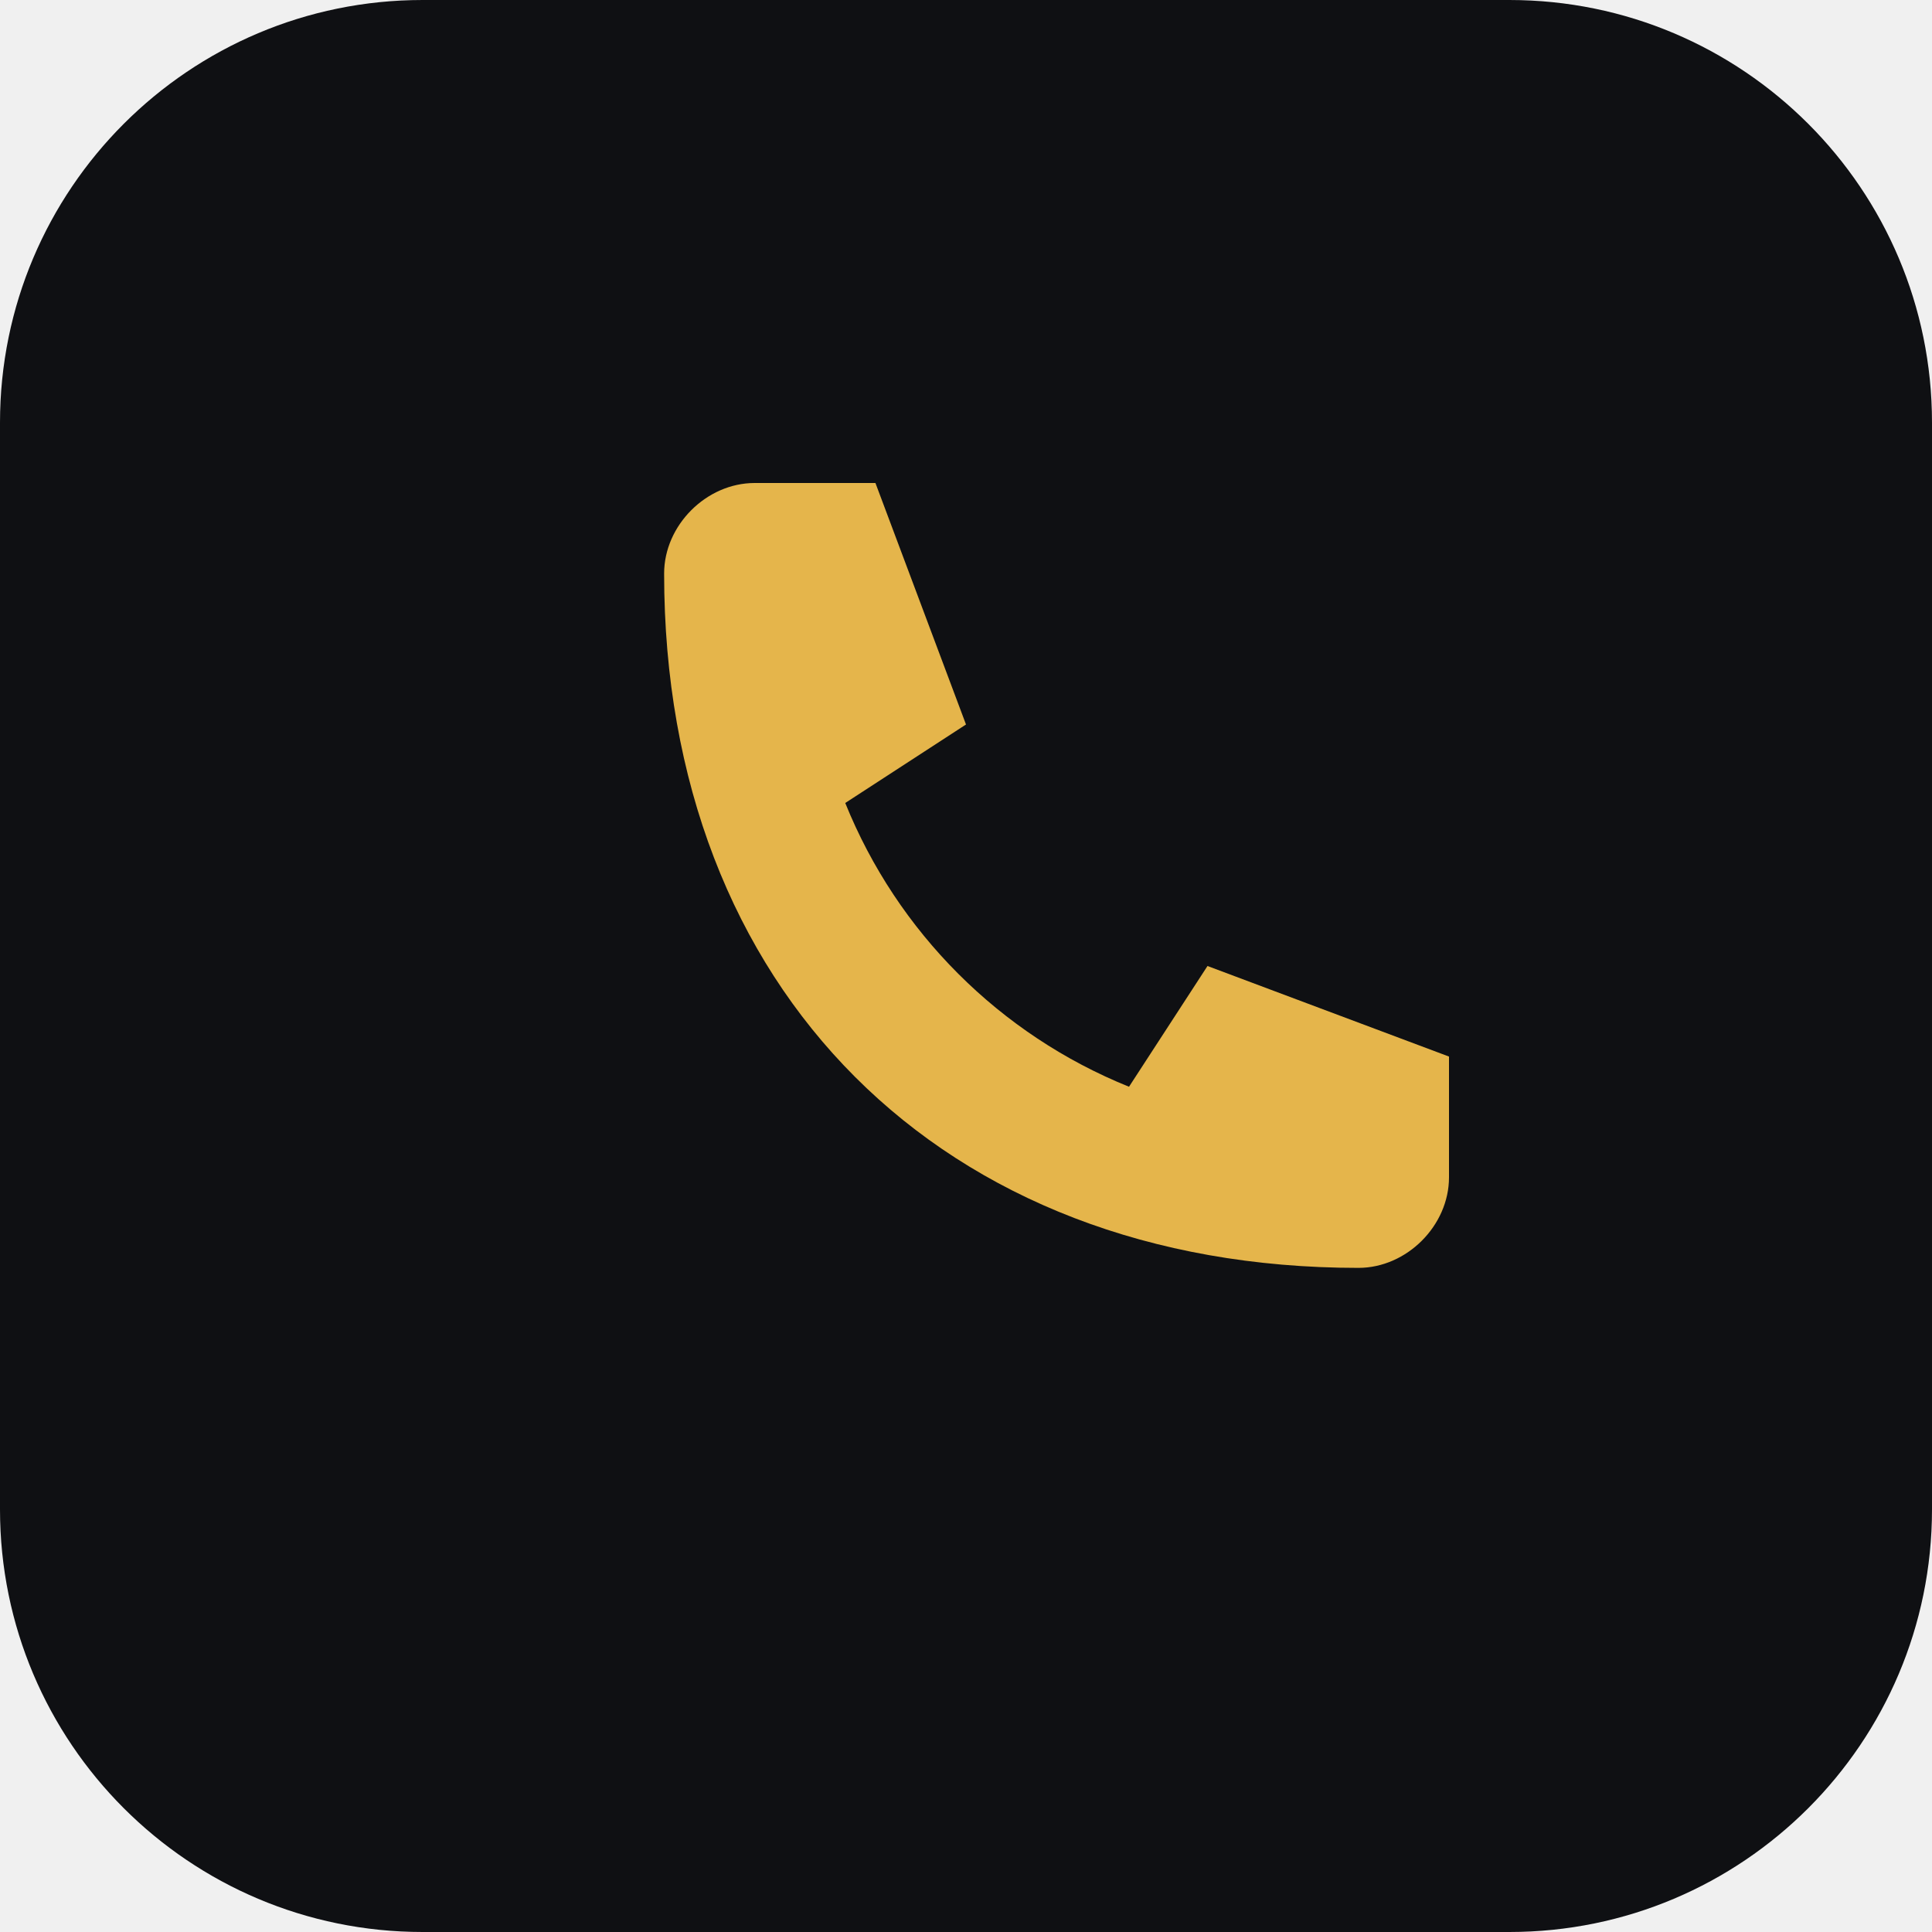
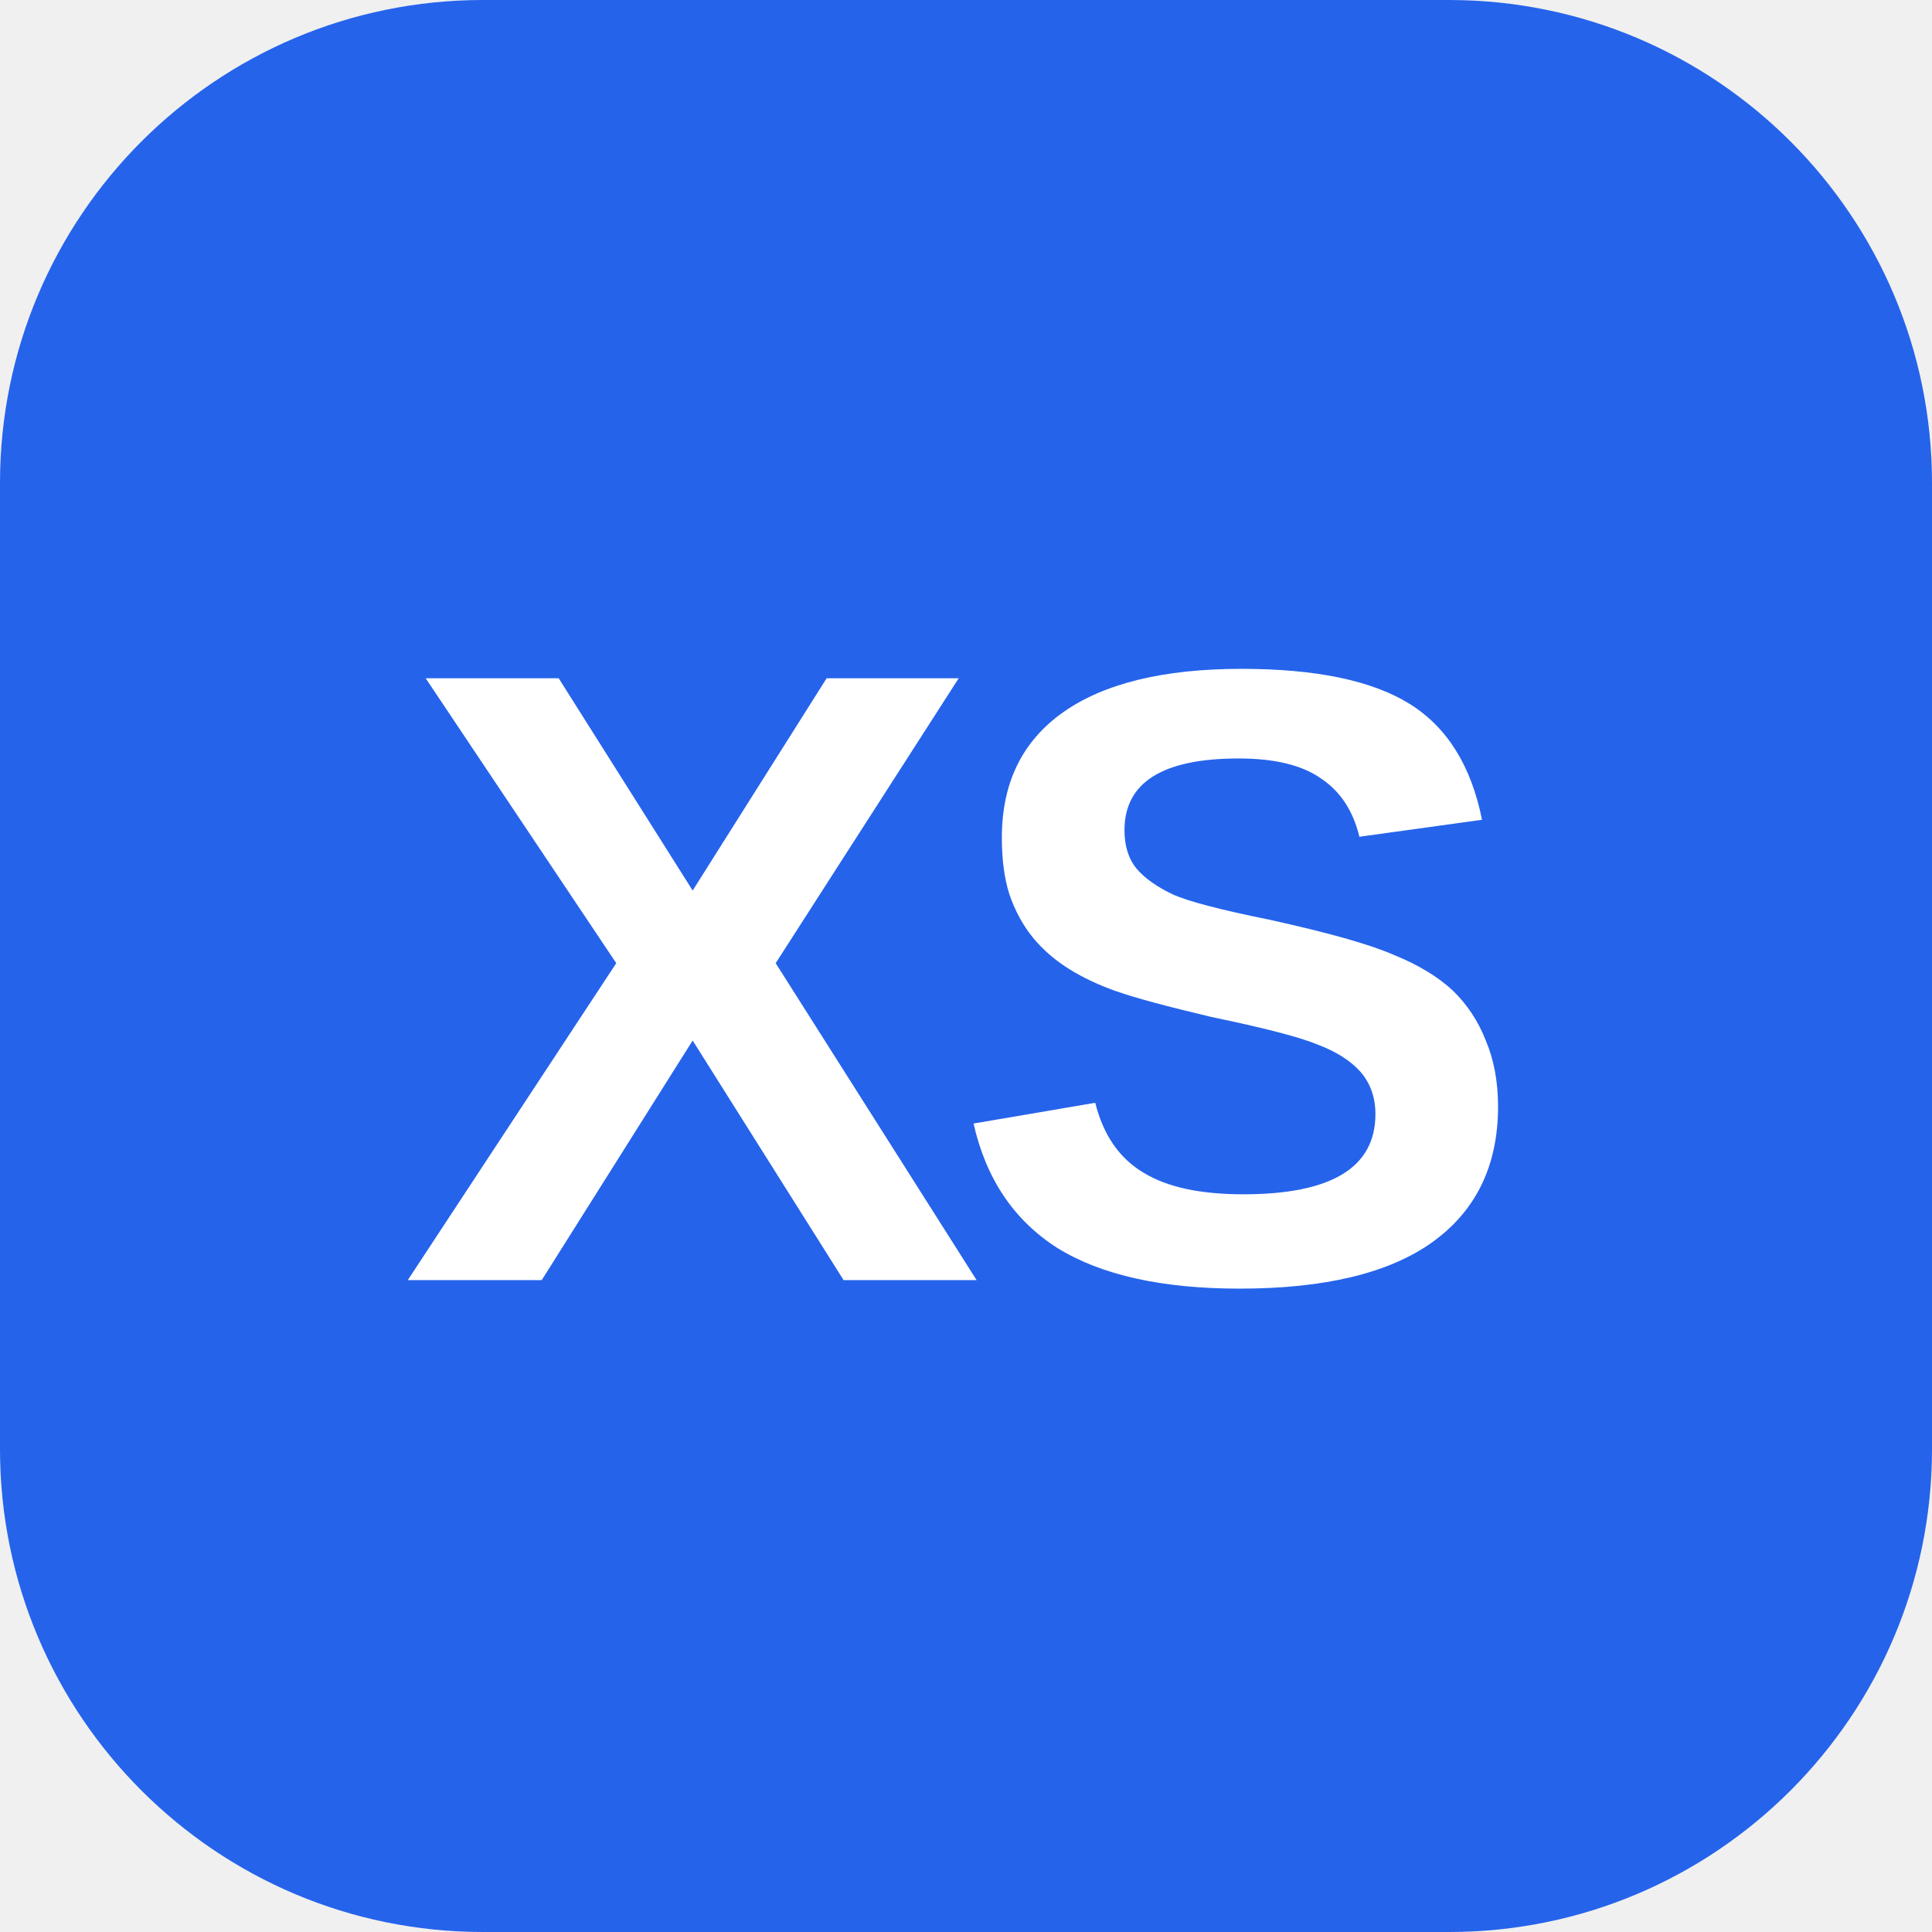
<svg xmlns="http://www.w3.org/2000/svg" viewBox="0 0 32 32">
-   <rect width="32" height="32" rx="7" fill="#0f1013" />
-   <path d="M11 9.5c0-.8.7-1.5 1.5-1.5h2l1.5 4-2 1.3a8.5 8.5 0 0 0 4.7 4.7l1.3-2 4 1.5v2c0 .8-.7 1.5-1.5 1.5C15.6 21 11 16.4 11 9.5Z" fill="#e5b54b" />
+   <rect width="32" height="32" rx="8" fill="#2563eb" />
+   <text x="16" y="21.2" text-anchor="middle" font-family="Arial, Helvetica, sans-serif" font-size="14.5" font-weight="800" letter-spacing="-0.6" fill="#fff">XS</text>
</svg>
